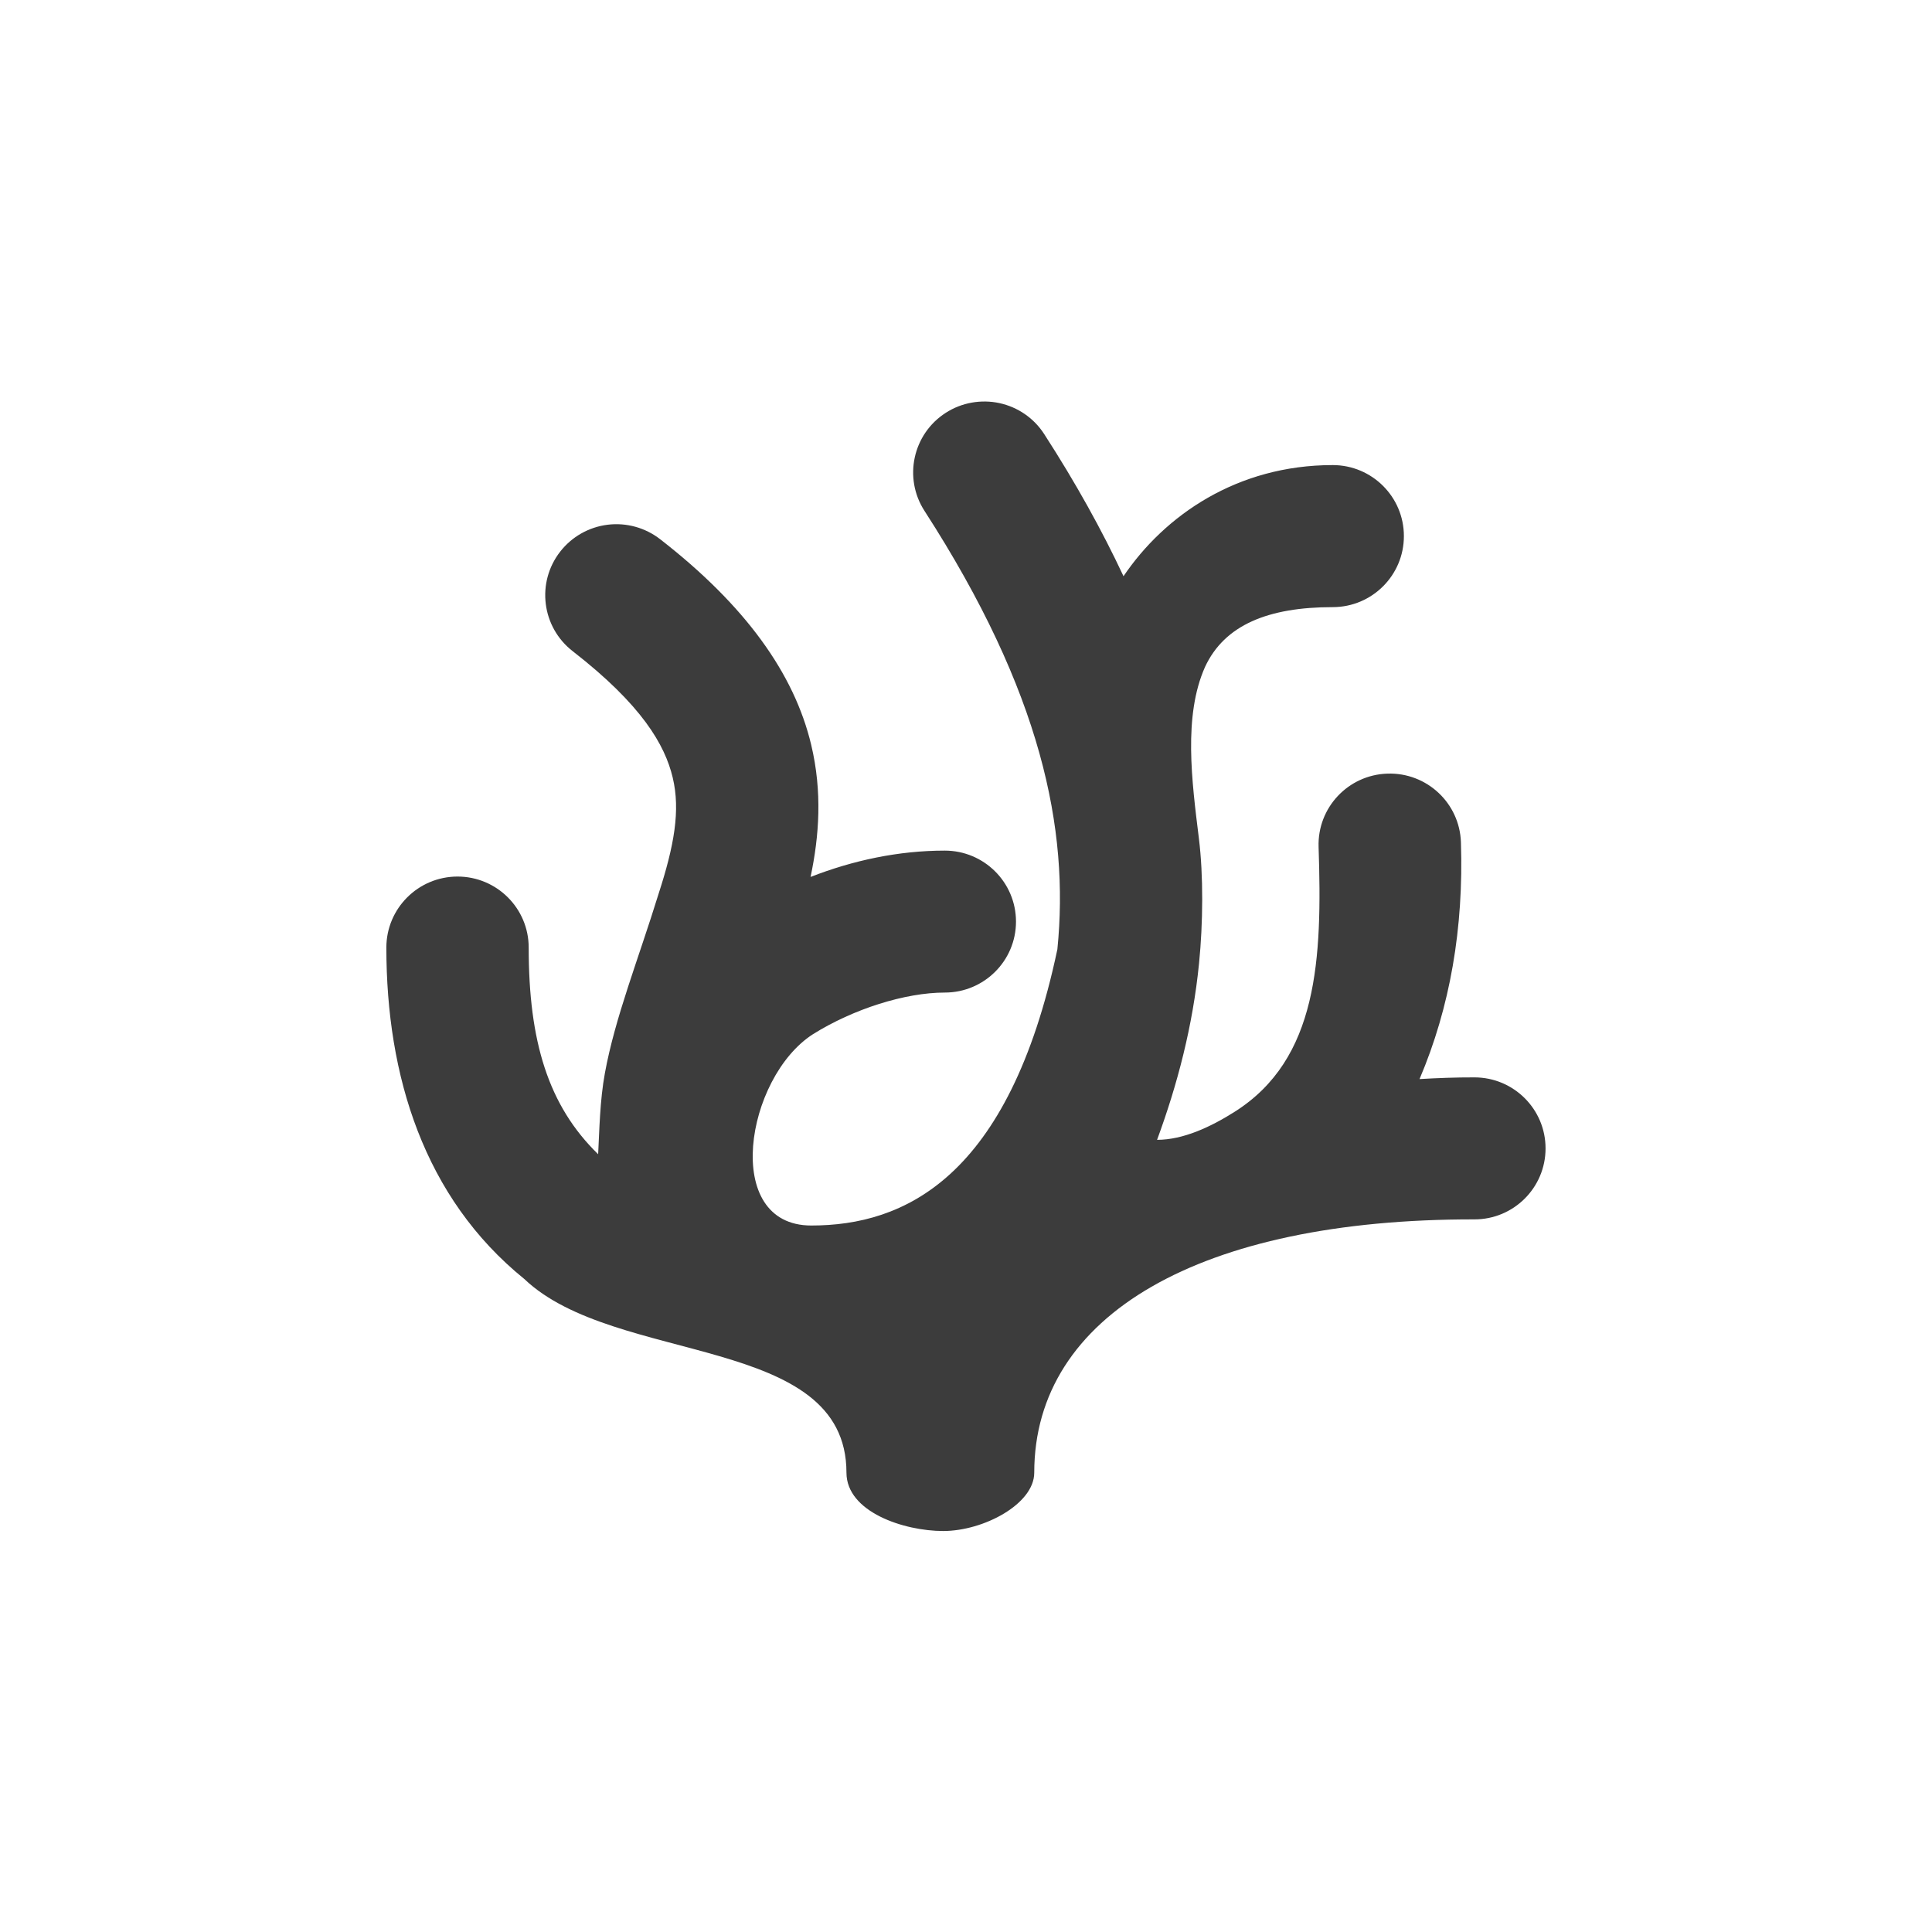
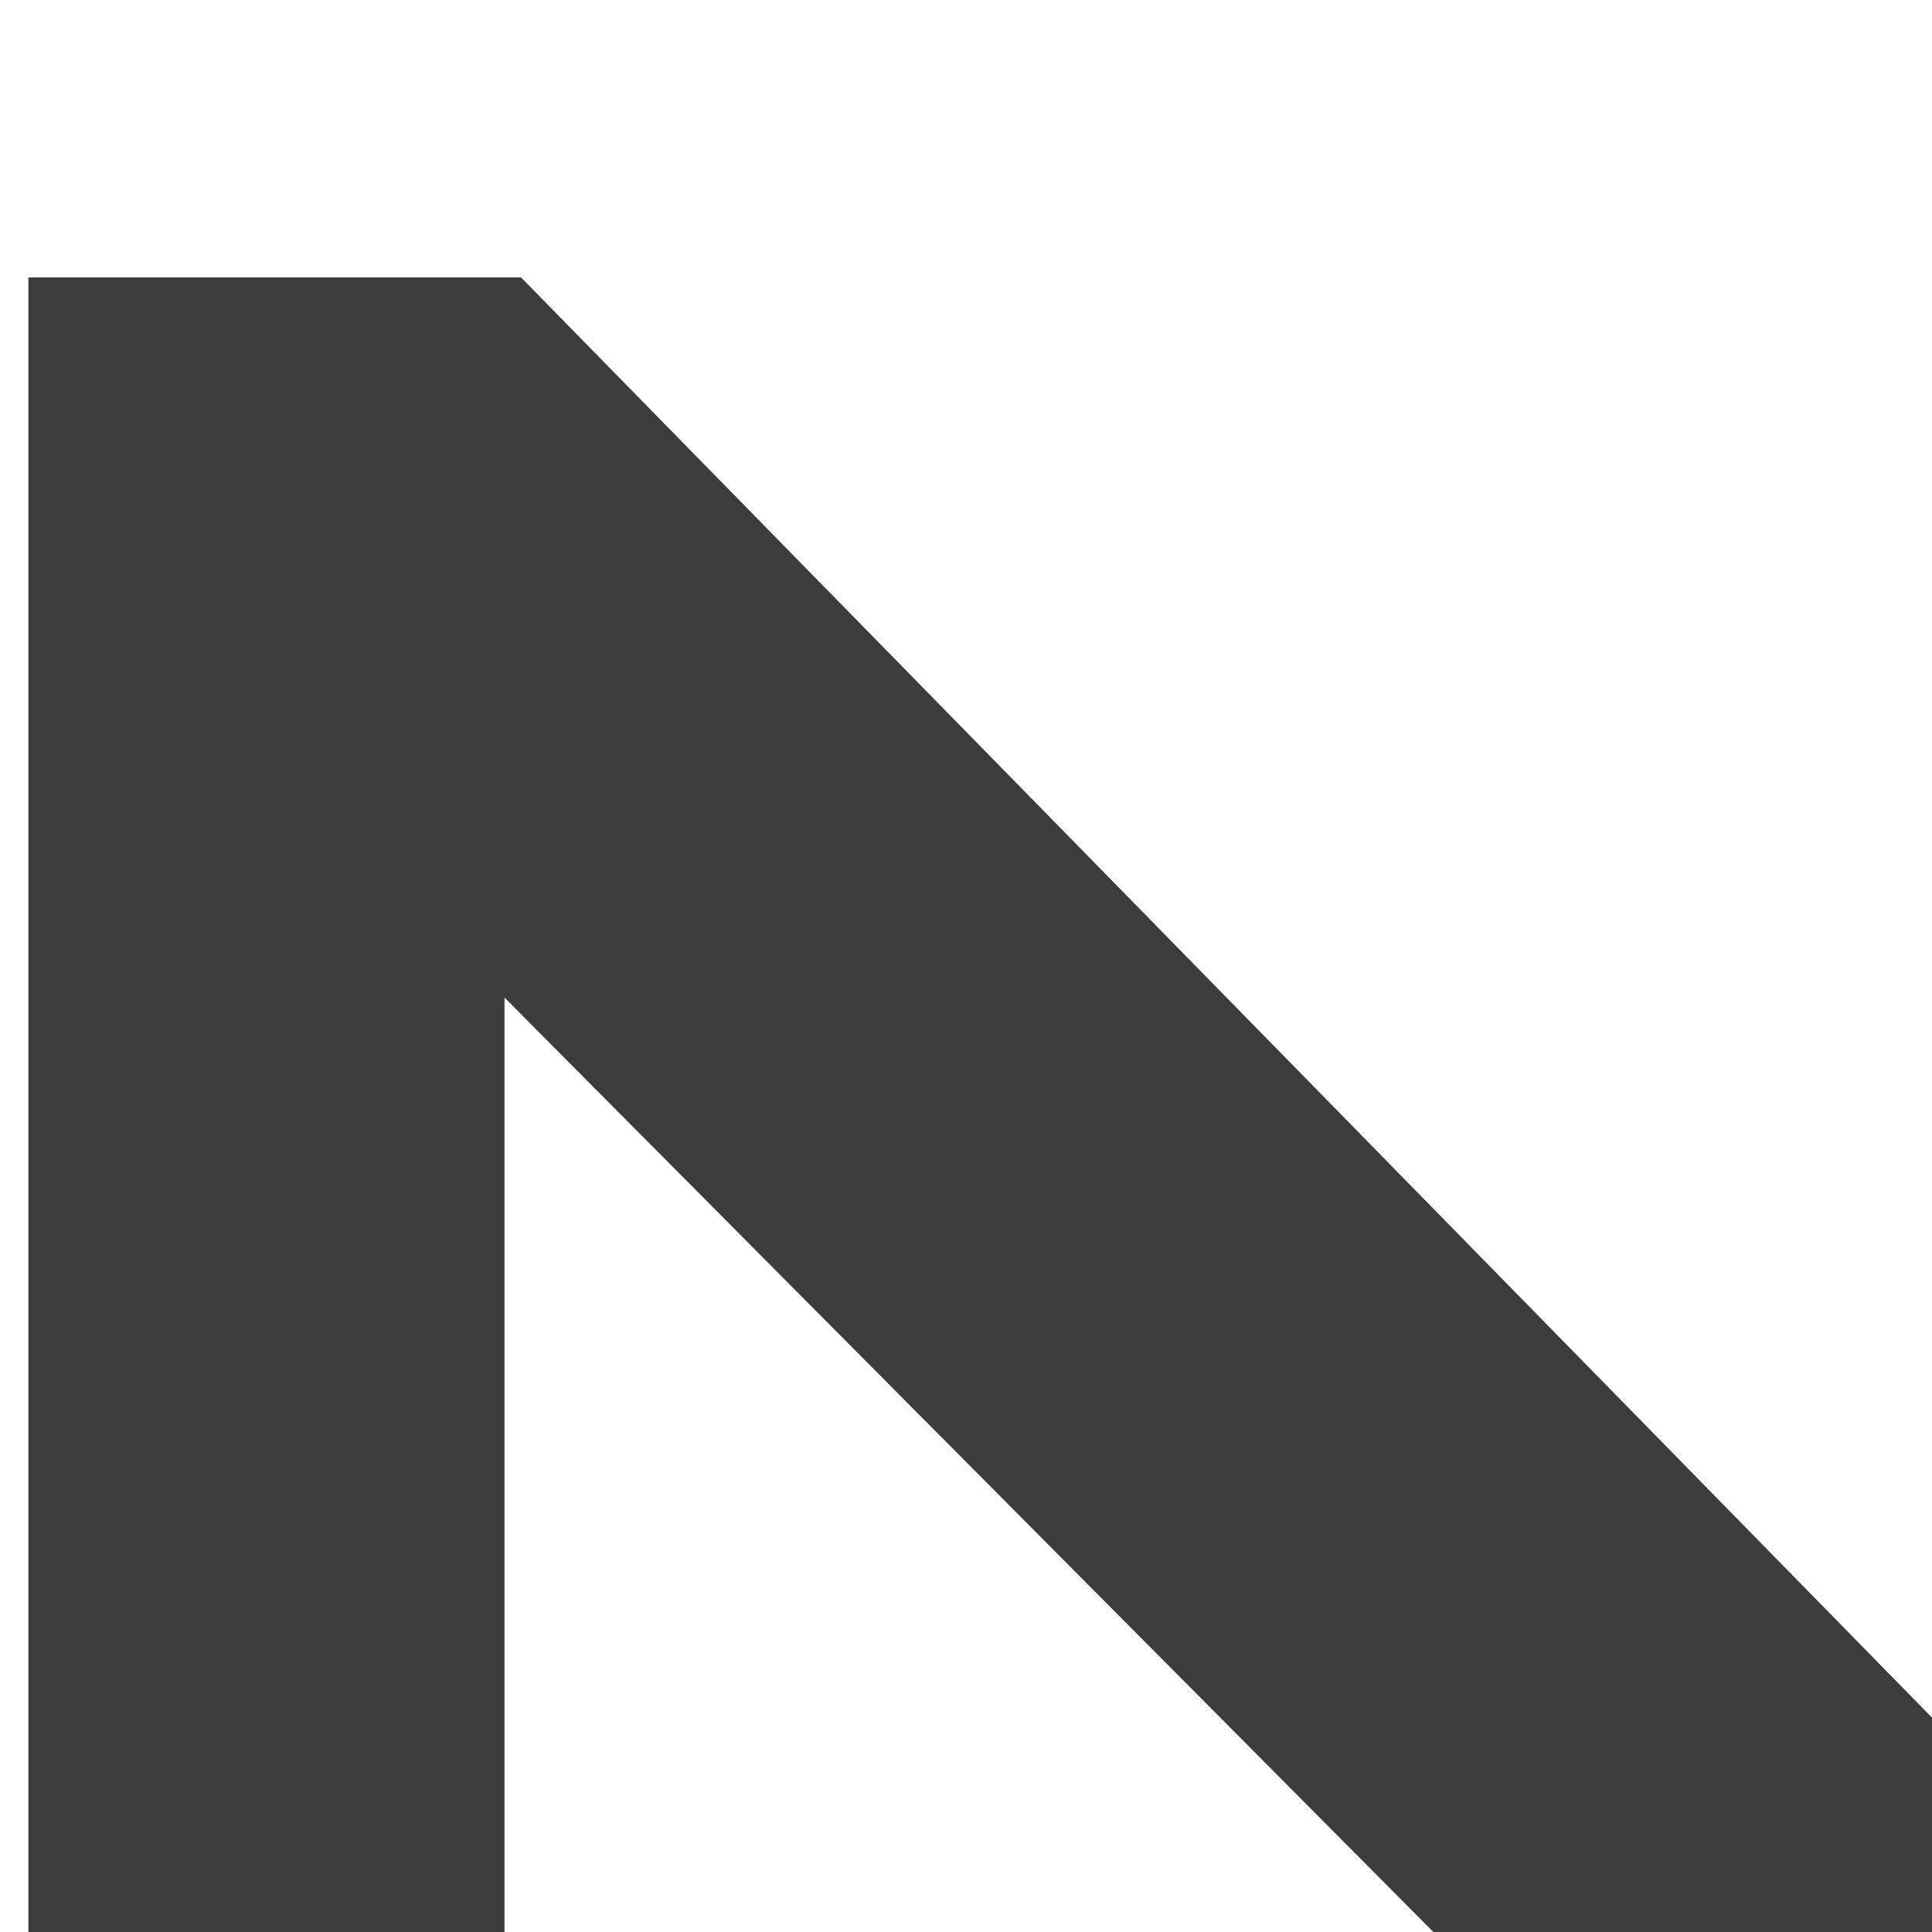
<svg xmlns="http://www.w3.org/2000/svg" version="1.1" x="0" y="0" width="40" height="40" viewBox="0, 0, 40, 40">
  <g id="codium_grey_hc_dark_letterpress">
-     <path d="M19.582,8.546 C18.897,8.985 18.7,9.896 19.141,10.578 C21.567,14.335 22.14,17.169 21.892,19.653 C20.888,24.409 18.705,25.373 16.797,25.373 C14.935,25.373 15.434,22.308 16.833,21.411 C17.669,20.889 18.74,20.55 19.561,20.55 C20.375,20.55 21.035,19.892 21.035,19.081 C21.035,18.269 20.375,17.611 19.561,17.611 C18.602,17.611 17.66,17.813 16.782,18.156 C16.961,17.309 17.027,16.394 16.795,15.421 C16.443,13.943 15.429,12.532 13.668,11.164 C13.359,10.924 12.968,10.816 12.58,10.864 C12.192,10.912 11.839,11.112 11.599,11.42 C11.099,12.06 11.215,12.984 11.857,13.482 C13.292,14.597 13.766,15.422 13.928,16.1 C14.09,16.779 13.959,17.508 13.634,18.509 C13.218,19.857 12.735,21.062 12.524,22.216 C12.419,22.784 12.41,23.403 12.384,23.897 C11.35,22.89 10.946,21.56 10.946,19.618 C10.946,18.806 10.286,18.148 9.472,18.148 C8.659,18.149 8,18.806 7.999,19.618 C7.999,22.271 8.775,24.796 10.855,26.48 C12.737,28.274 17.525,27.611 17.525,30.49 C17.525,31.303 18.714,31.698 19.528,31.698 C20.363,31.698 21.413,31.14 21.413,30.49 C21.413,27.223 24.856,25.238 30.524,25.246 C31.338,25.248 31.998,24.59 31.999,23.779 C32.001,22.967 31.342,22.307 30.528,22.306 C30.14,22.305 29.763,22.319 29.39,22.341 C30.024,20.851 30.305,19.21 30.247,17.438 C30.22,16.626 29.539,15.99 28.725,16.017 C27.911,16.043 27.273,16.723 27.3,17.535 C27.377,19.855 27.29,21.927 25.561,23.019 C25.07,23.33 24.498,23.599 23.956,23.599 C24.377,22.455 24.695,21.247 24.825,19.945 C24.908,19.114 24.917,18.127 24.822,17.36 C24.675,16.172 24.497,14.825 24.948,13.81 C25.353,12.936 26.261,12.57 27.594,12.57 C28.407,12.569 29.066,11.911 29.066,11.1 C29.067,10.288 28.407,9.63 27.594,9.629 C25.613,9.629 24.112,10.671 23.261,11.93 C22.816,10.98 22.274,10.001 21.619,8.987 C21.408,8.659 21.075,8.429 20.693,8.346 C20.504,8.305 20.308,8.302 20.118,8.336 C19.927,8.37 19.745,8.441 19.582,8.546 z" fill="#3C3C3C" id="path6008" />
+     <path id="path6008" fill="#3C3C3C" d="M124.412 5.744V100.432L102.703 121.756H92.499V70.769L91.492 71.799L63.087 100.848V90.258L102.356 51.016V109.118L103.363 108.077L114.391 96.678L114.555 96.51V20.652L113.556 21.659L63.087 72.428V57.929L114.212 5.744H124.412M10.788 5.744L61.913 57.929V72.428L11.444 21.659L10.445 20.652V96.51L10.609 96.678L21.637 108.077L22.644 109.118V51.016L61.913 90.258V100.848L33.508 71.799L32.501 70.769V121.756H22.297L0.588 100.432V5.744H10.788" />
  </g>
</svg>
